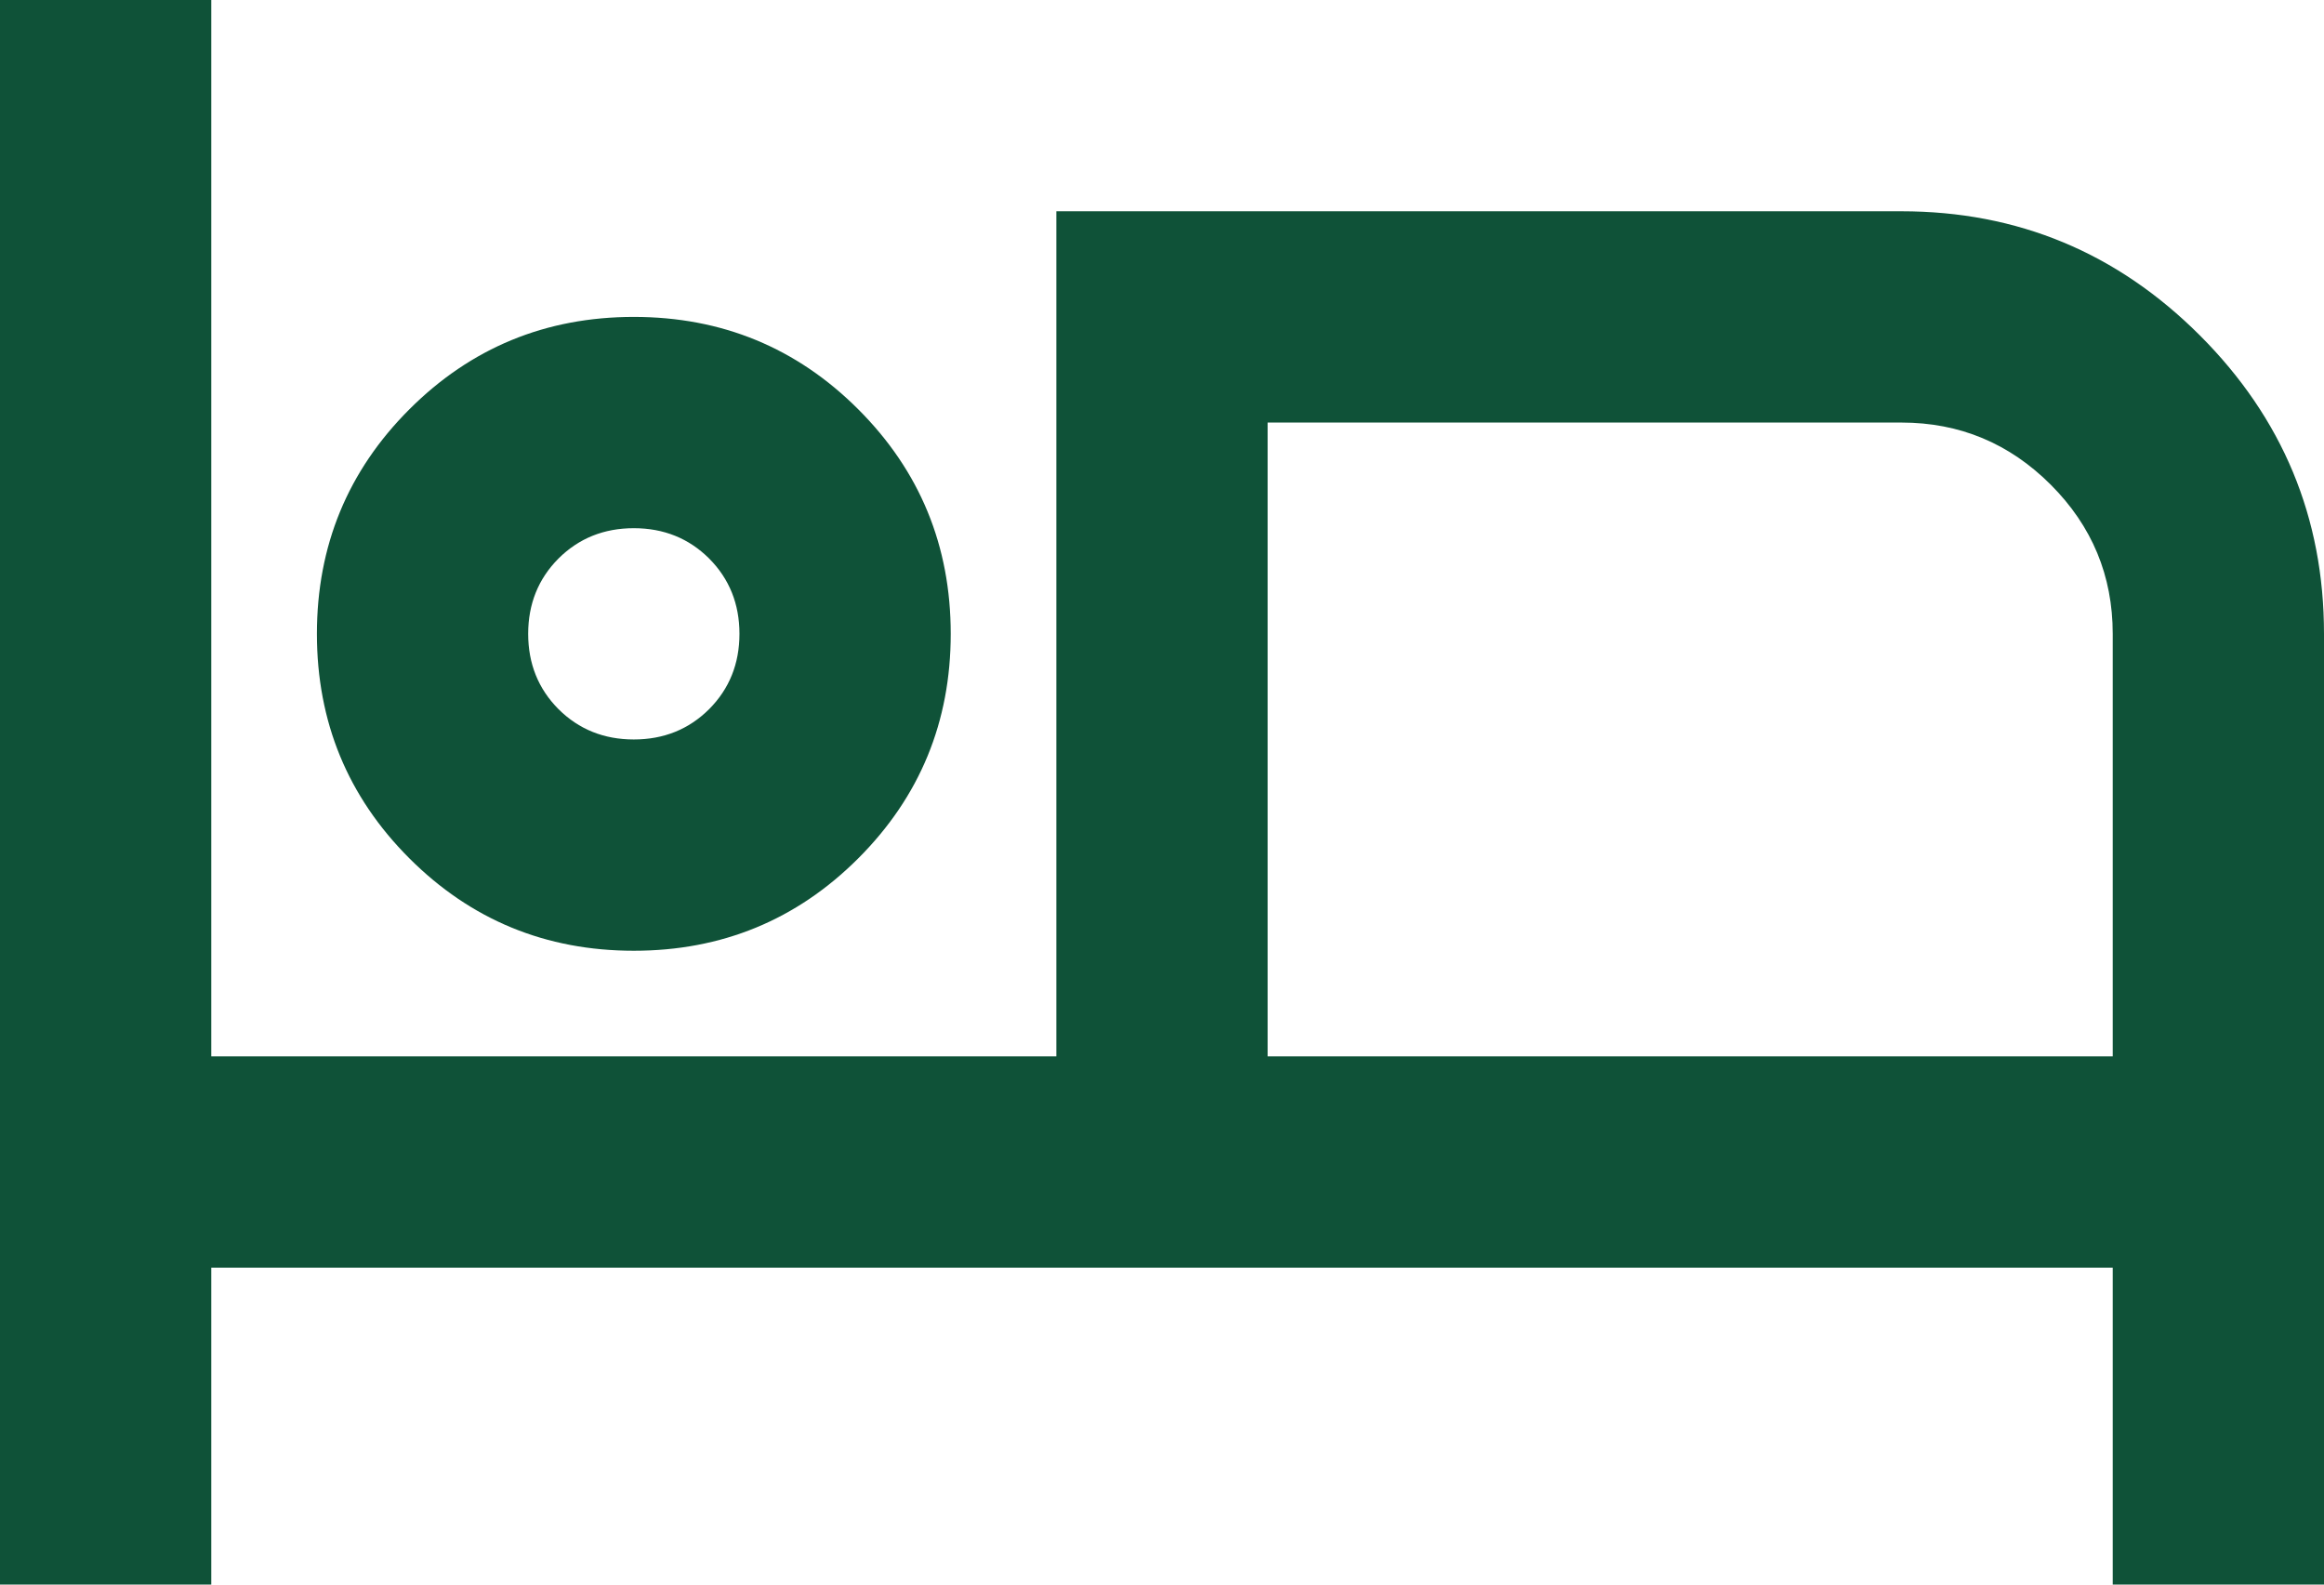
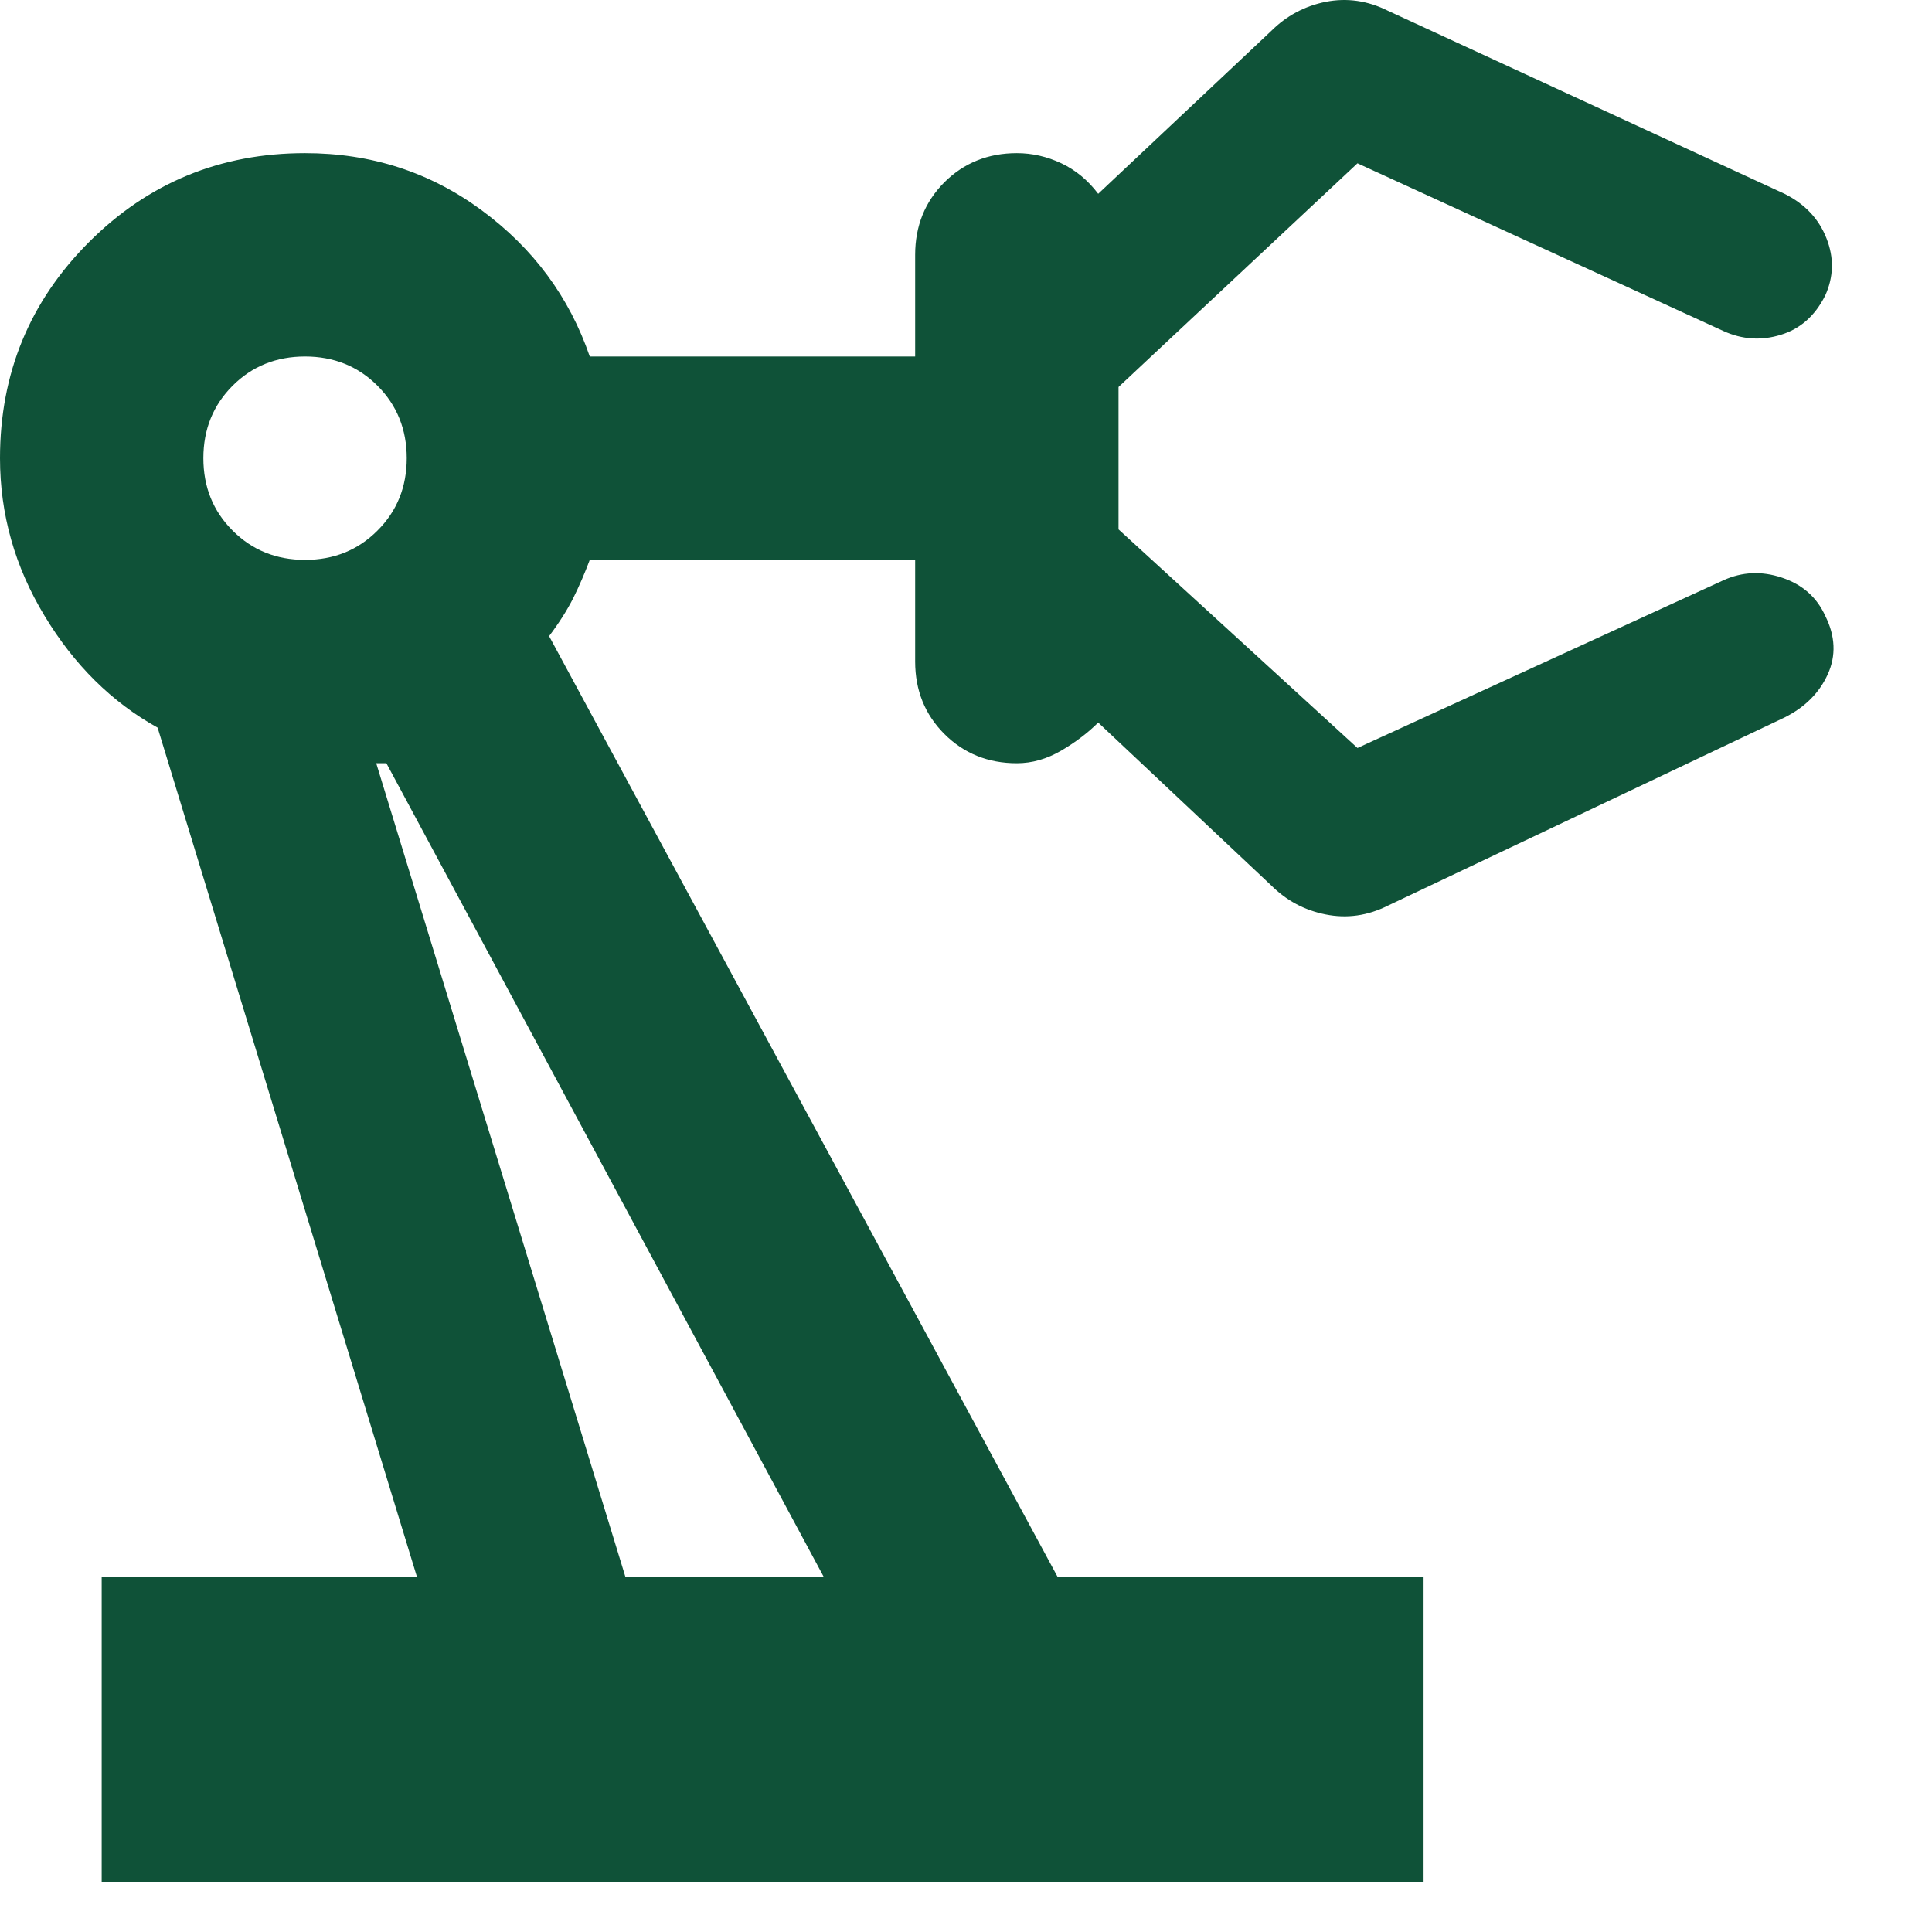
- <svg xmlns="http://www.w3.org/2000/svg" width="22" height="15" viewBox="0 0 22 15" fill="none">
-   <path d="M0 15V0H2V10H10V2H18C19.1 2 20.042 2.392 20.825 3.175C21.608 3.958 22 4.9 22 6V15H20V12H2V15H0V15M6 9C5.167 9 4.458 8.708 3.875 8.125C3.292 7.542 3 6.833 3 6C3 5.167 3.292 4.458 3.875 3.875C4.458 3.292 5.167 3 6 3C6.833 3 7.542 3.292 8.125 3.875C8.708 4.458 9 5.167 9 6C9 6.833 8.708 7.542 8.125 8.125C7.542 8.708 6.833 9 6 9V9M12 10H20V6C20 5.45 19.804 4.979 19.413 4.588C19.021 4.196 18.55 4 18 4H12V10V10M6 7C6.283 7 6.521 6.904 6.713 6.713C6.904 6.521 7 6.283 7 6C7 5.717 6.904 5.479 6.713 5.287C6.521 5.096 6.283 5 6 5C5.717 5 5.479 5.096 5.287 5.287C5.096 5.479 5 5.717 5 6C5 6.283 5.096 6.521 5.287 6.713C5.479 6.904 5.717 7 6 7V7M6 6V6V6V6V6V6V6V6V6V6M12 4V4V4V4V10V10V4V4" fill="#0F5238" />
+ <svg xmlns="http://www.w3.org/2000/svg" width="19" height="19" viewBox="0 0 19 19" fill="none">
+   <path d="M1 18.506V15.506H4.1L1.55 7.156C1.1 6.906 0.729 6.539 0.438 6.056C0.146 5.573 0 5.056 0 4.506C0 3.673 0.292 2.964 0.875 2.381C1.458 1.798 2.167 1.506 3 1.506C3.65 1.506 4.229 1.693 4.737 2.068C5.246 2.443 5.6 2.923 5.8 3.506H9V2.506C9 2.223 9.096 1.985 9.287 1.793C9.479 1.602 9.717 1.506 10 1.506C10.15 1.506 10.296 1.539 10.438 1.606C10.579 1.673 10.7 1.773 10.8 1.906V1.906L12.5 0.306C12.65 0.156 12.829 0.06 13.037 0.018C13.246 -0.023 13.45 0.006 13.65 0.106L17.55 1.906C17.75 2.006 17.887 2.152 17.962 2.343C18.038 2.535 18.033 2.723 17.95 2.906C17.85 3.106 17.704 3.235 17.512 3.293C17.321 3.352 17.133 3.339 16.95 3.256L13.35 1.606L11 3.806V5.206L13.35 7.356L16.95 5.706C17.133 5.623 17.325 5.614 17.525 5.681C17.725 5.748 17.867 5.873 17.95 6.056C18.05 6.256 18.058 6.448 17.975 6.631C17.892 6.814 17.75 6.956 17.55 7.056L13.65 8.906C13.45 9.006 13.246 9.035 13.037 8.993C12.829 8.952 12.65 8.856 12.5 8.706L10.8 7.106V7.106C10.7 7.206 10.579 7.298 10.438 7.381C10.296 7.464 10.15 7.506 10 7.506C9.717 7.506 9.479 7.41 9.287 7.218C9.096 7.027 9 6.789 9 6.506V5.506H5.8C5.75 5.639 5.696 5.764 5.638 5.881C5.579 5.998 5.5 6.123 5.4 6.256L10.4 15.506H14V18.506H1V18.506M3 5.506C3.283 5.506 3.521 5.41 3.712 5.218C3.904 5.027 4 4.789 4 4.506C4 4.223 3.904 3.985 3.712 3.793C3.521 3.602 3.283 3.506 3 3.506C2.717 3.506 2.479 3.602 2.288 3.793C2.096 3.985 2 4.223 2 4.506C2 4.789 2.096 5.027 2.288 5.218C2.479 5.41 2.717 5.506 3 5.506V5.506M6.15 15.506H8.1L3.8 7.506C3.8 7.506 3.783 7.506 3.75 7.506C3.717 7.506 3.7 7.506 3.7 7.506L6.15 15.506V15.506M8.1 15.506V15.506V15.506V15.506V15.506V15.506V15.506" fill="#0F5238" />
</svg>
